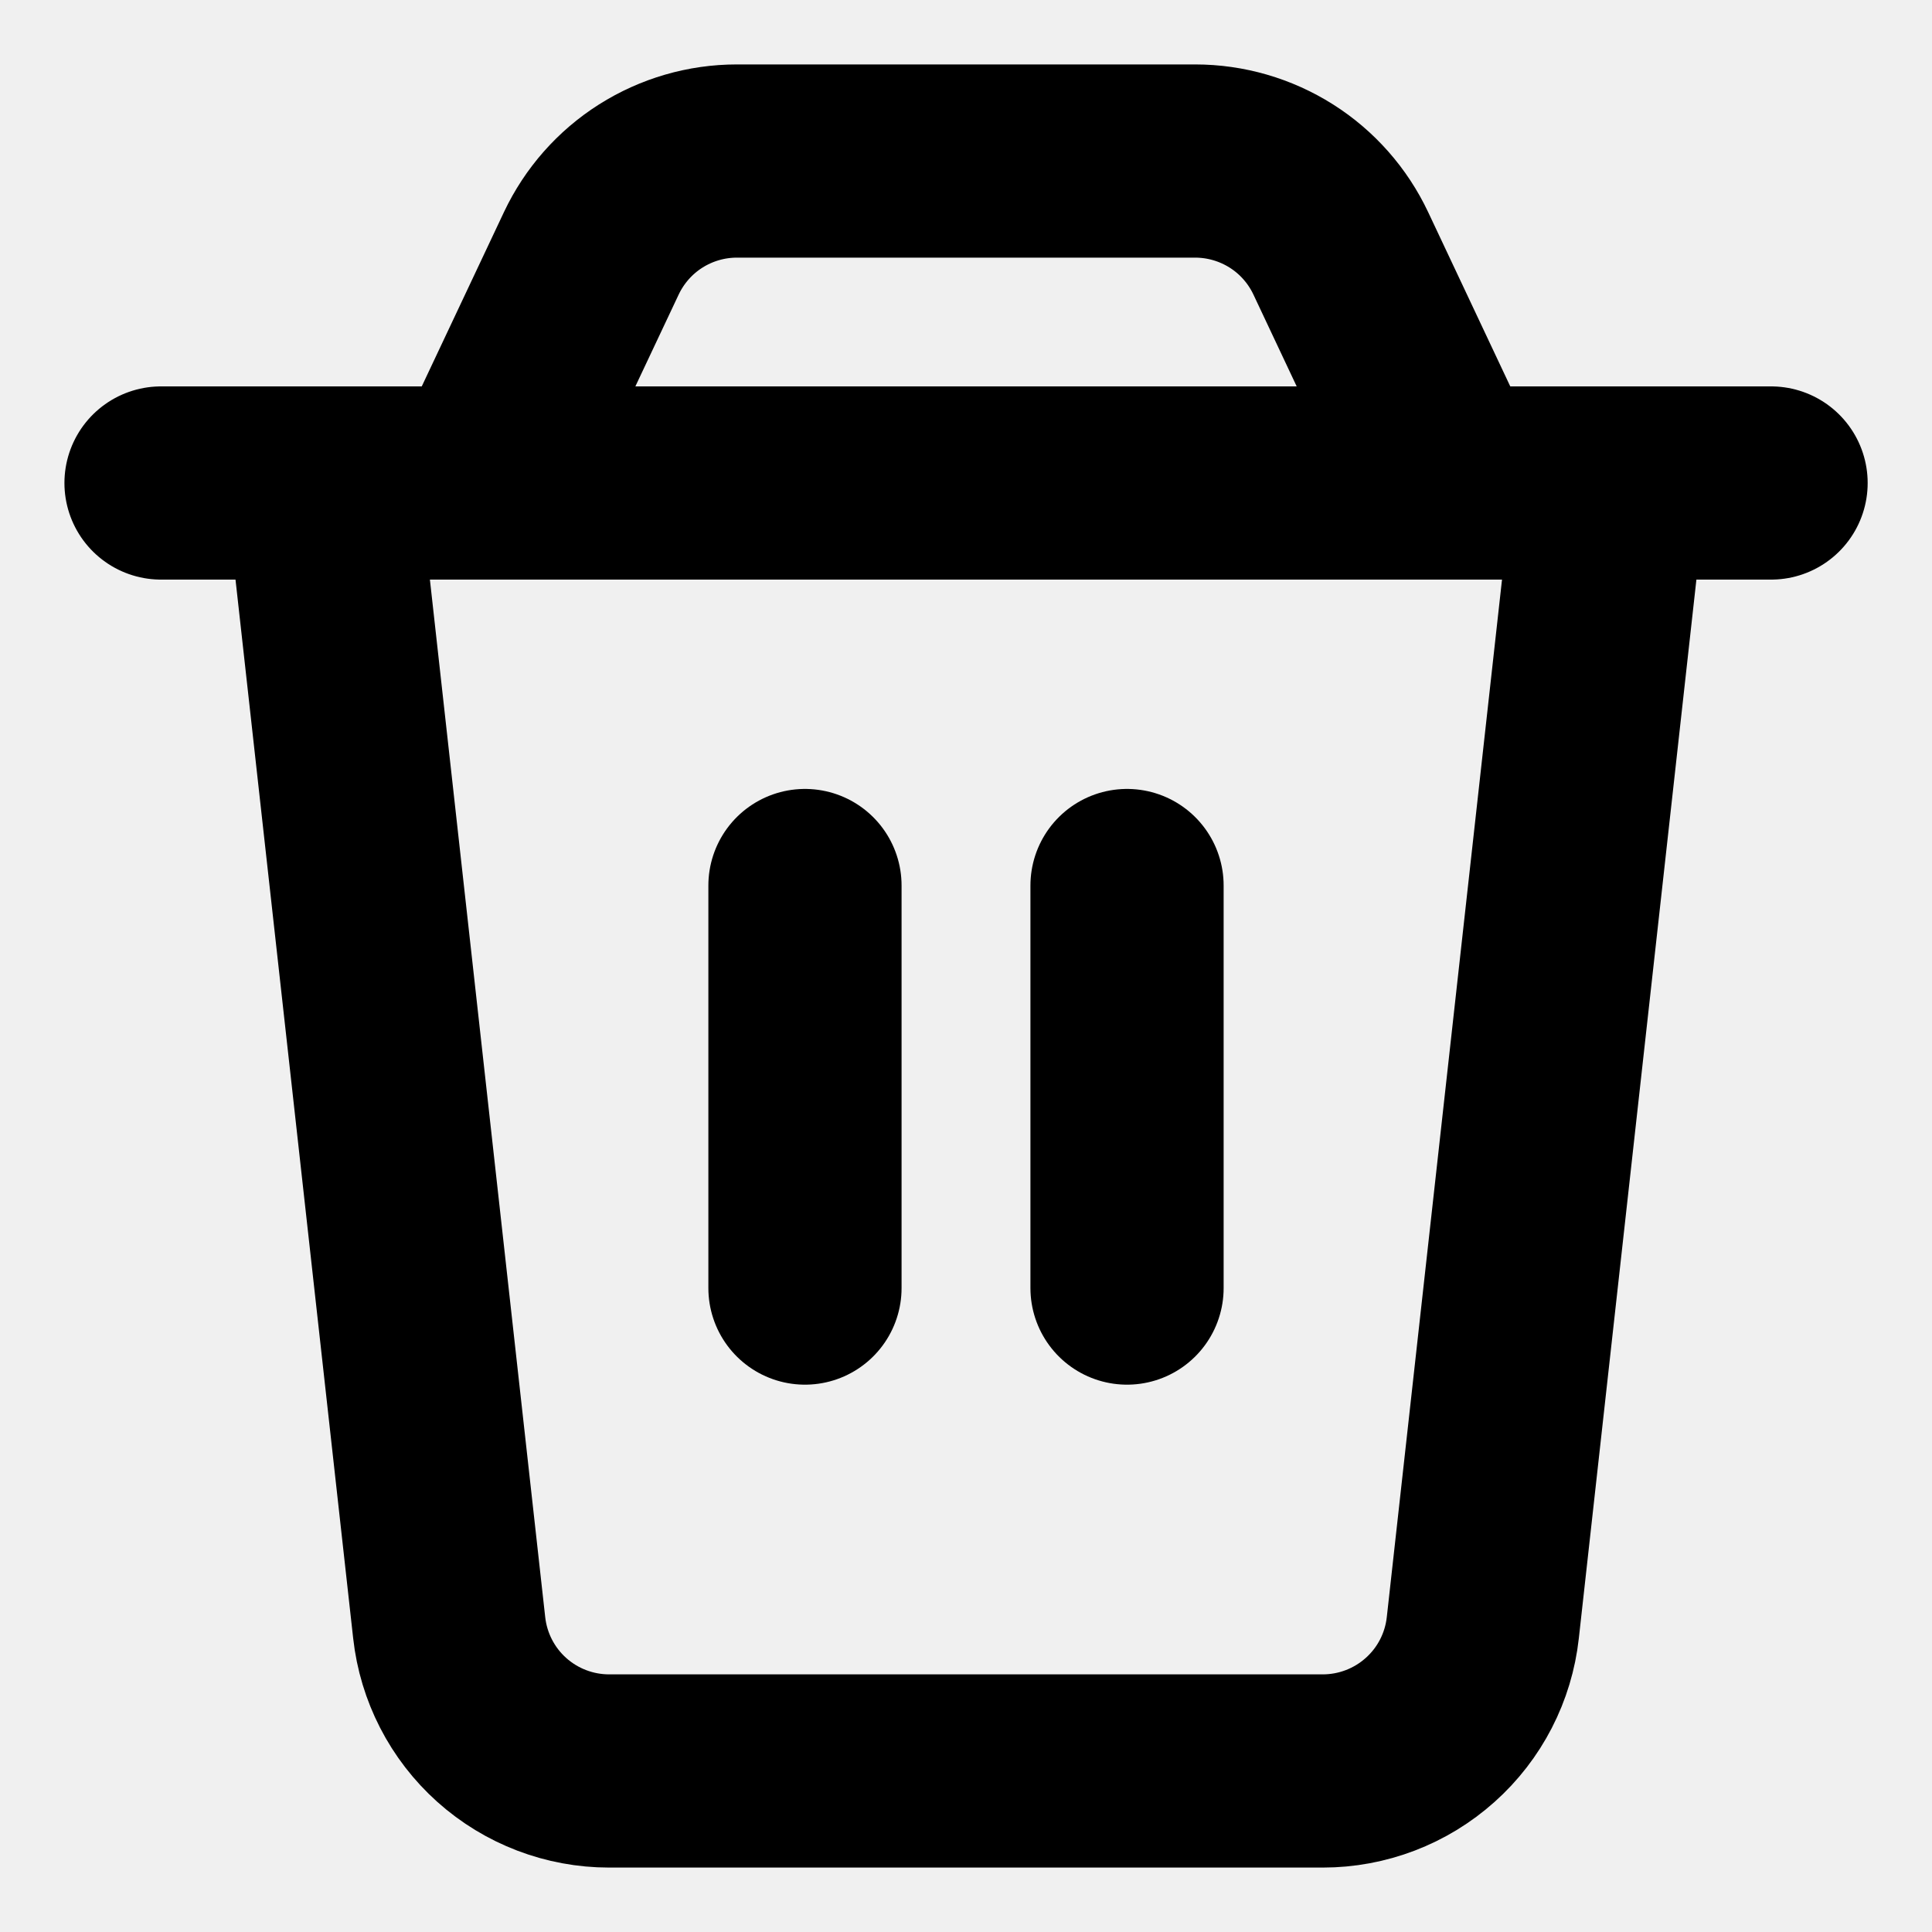
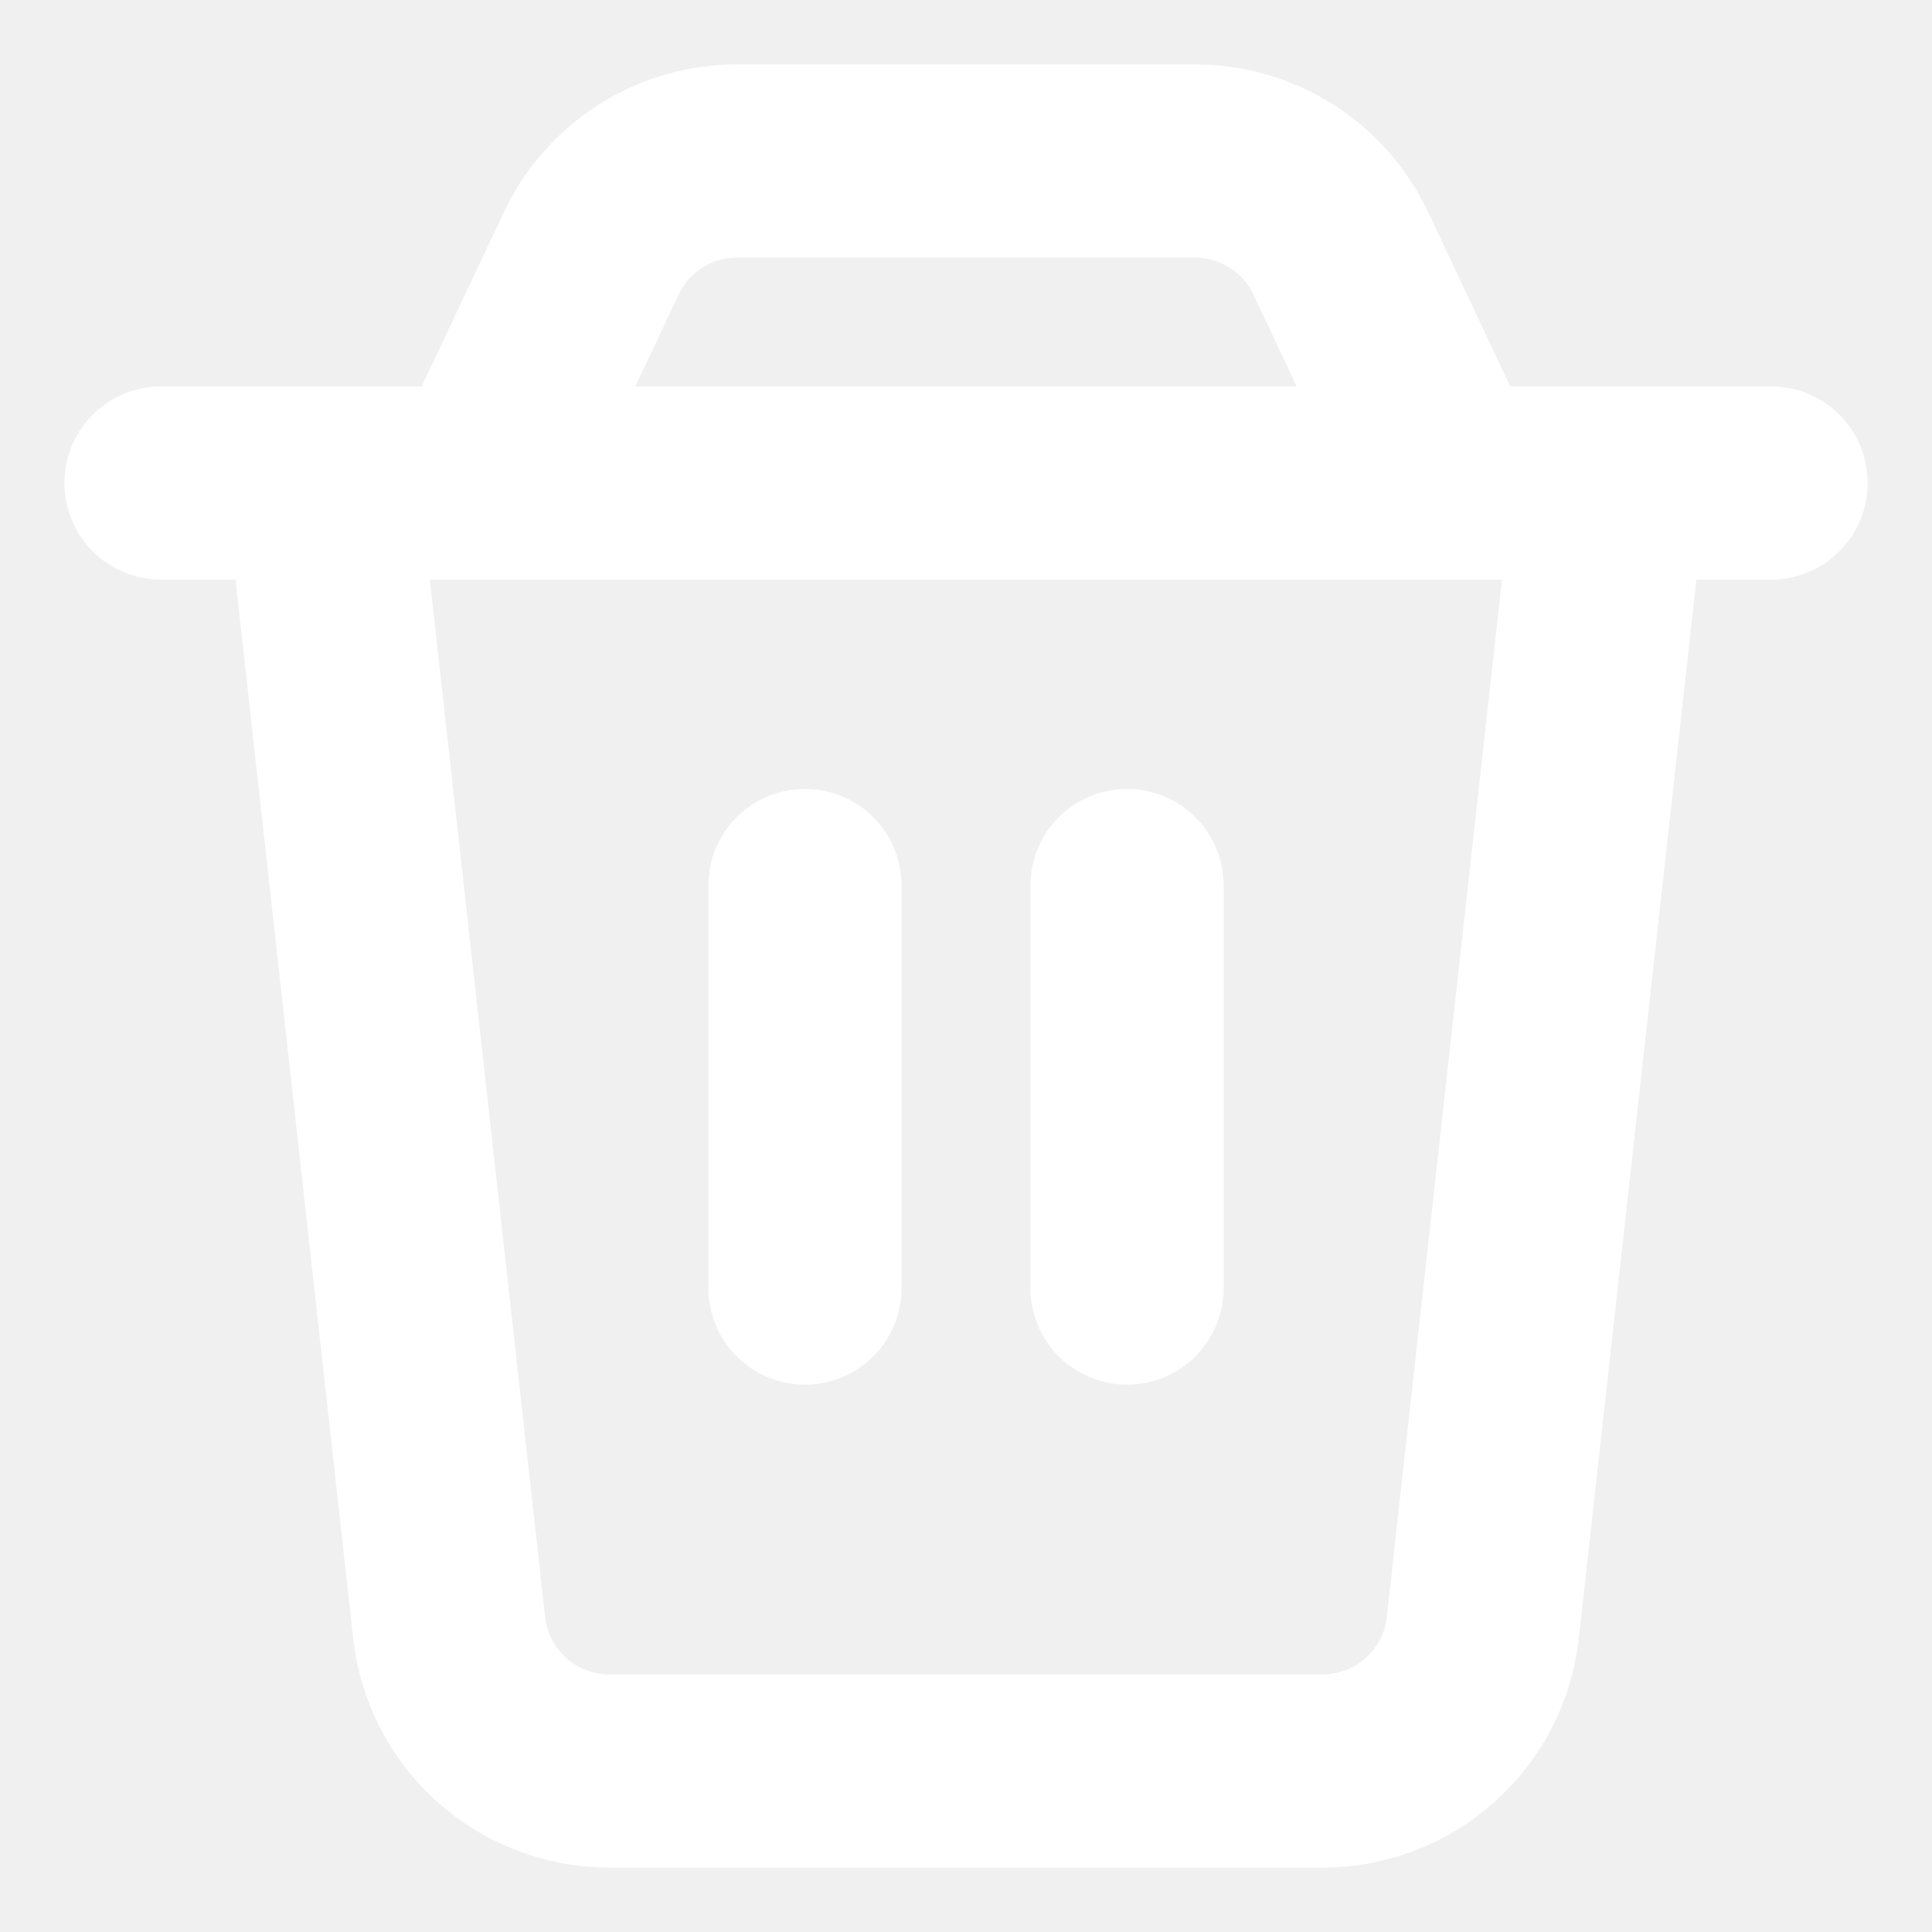
<svg xmlns="http://www.w3.org/2000/svg" width="20" height="20" viewBox="0 0 20 20" fill="none">
-   <path d="M3.333 5H16.666L15.35 16.85C15.305 17.258 15.111 17.635 14.805 17.908C14.499 18.182 14.103 18.333 13.693 18.333H6.306C5.896 18.333 5.5 18.182 5.194 17.908C4.889 17.635 4.695 17.258 4.65 16.85L3.333 5Z" stroke="black" stroke-width="2" stroke-linecap="round" stroke-linejoin="round" />
-   <path d="M6.121 2.623C6.256 2.337 6.469 2.095 6.736 1.926C7.003 1.757 7.312 1.667 7.628 1.667H12.372C12.688 1.667 12.998 1.757 13.265 1.926C13.532 2.095 13.745 2.337 13.88 2.623L15 5H5L6.121 2.623Z" stroke="black" stroke-width="2" stroke-linecap="round" stroke-linejoin="round" />
-   <path d="M1.667 5H18.334" stroke="black" stroke-width="2" stroke-linecap="round" stroke-linejoin="round" />
-   <path d="M8.333 9.167V13.334" stroke="black" stroke-width="2" stroke-linecap="round" stroke-linejoin="round" />
-   <path d="M11.667 9.167V13.334" stroke="black" stroke-width="2" stroke-linecap="round" stroke-linejoin="round" />
+   <path d="M3.333 5H16.666L15.35 16.85C15.305 17.258 15.111 17.635 14.805 17.908C14.499 18.182 14.103 18.333 13.693 18.333H6.306C5.896 18.333 5.5 18.182 5.194 17.908C4.889 17.635 4.695 17.258 4.65 16.85L3.333 5Z" stroke="white" stroke-width="2" stroke-linecap="round" stroke-linejoin="round" />
+   <path d="M6.121 2.623C6.256 2.337 6.469 2.095 6.736 1.926C7.003 1.757 7.312 1.667 7.628 1.667H12.372C12.688 1.667 12.998 1.757 13.265 1.926C13.532 2.095 13.745 2.337 13.88 2.623L15 5H5L6.121 2.623Z" stroke="white" stroke-width="2" stroke-linecap="round" stroke-linejoin="round" />
+   <path d="M1.667 5H18.334" stroke="white" stroke-width="2" stroke-linecap="round" stroke-linejoin="round" />
+   <path d="M8.333 9.167V13.334" stroke="white" stroke-width="2" stroke-linecap="round" stroke-linejoin="round" />
+   <path d="M11.667 9.167V13.334" stroke="white" stroke-width="2" stroke-linecap="round" stroke-linejoin="round" />
</svg>
